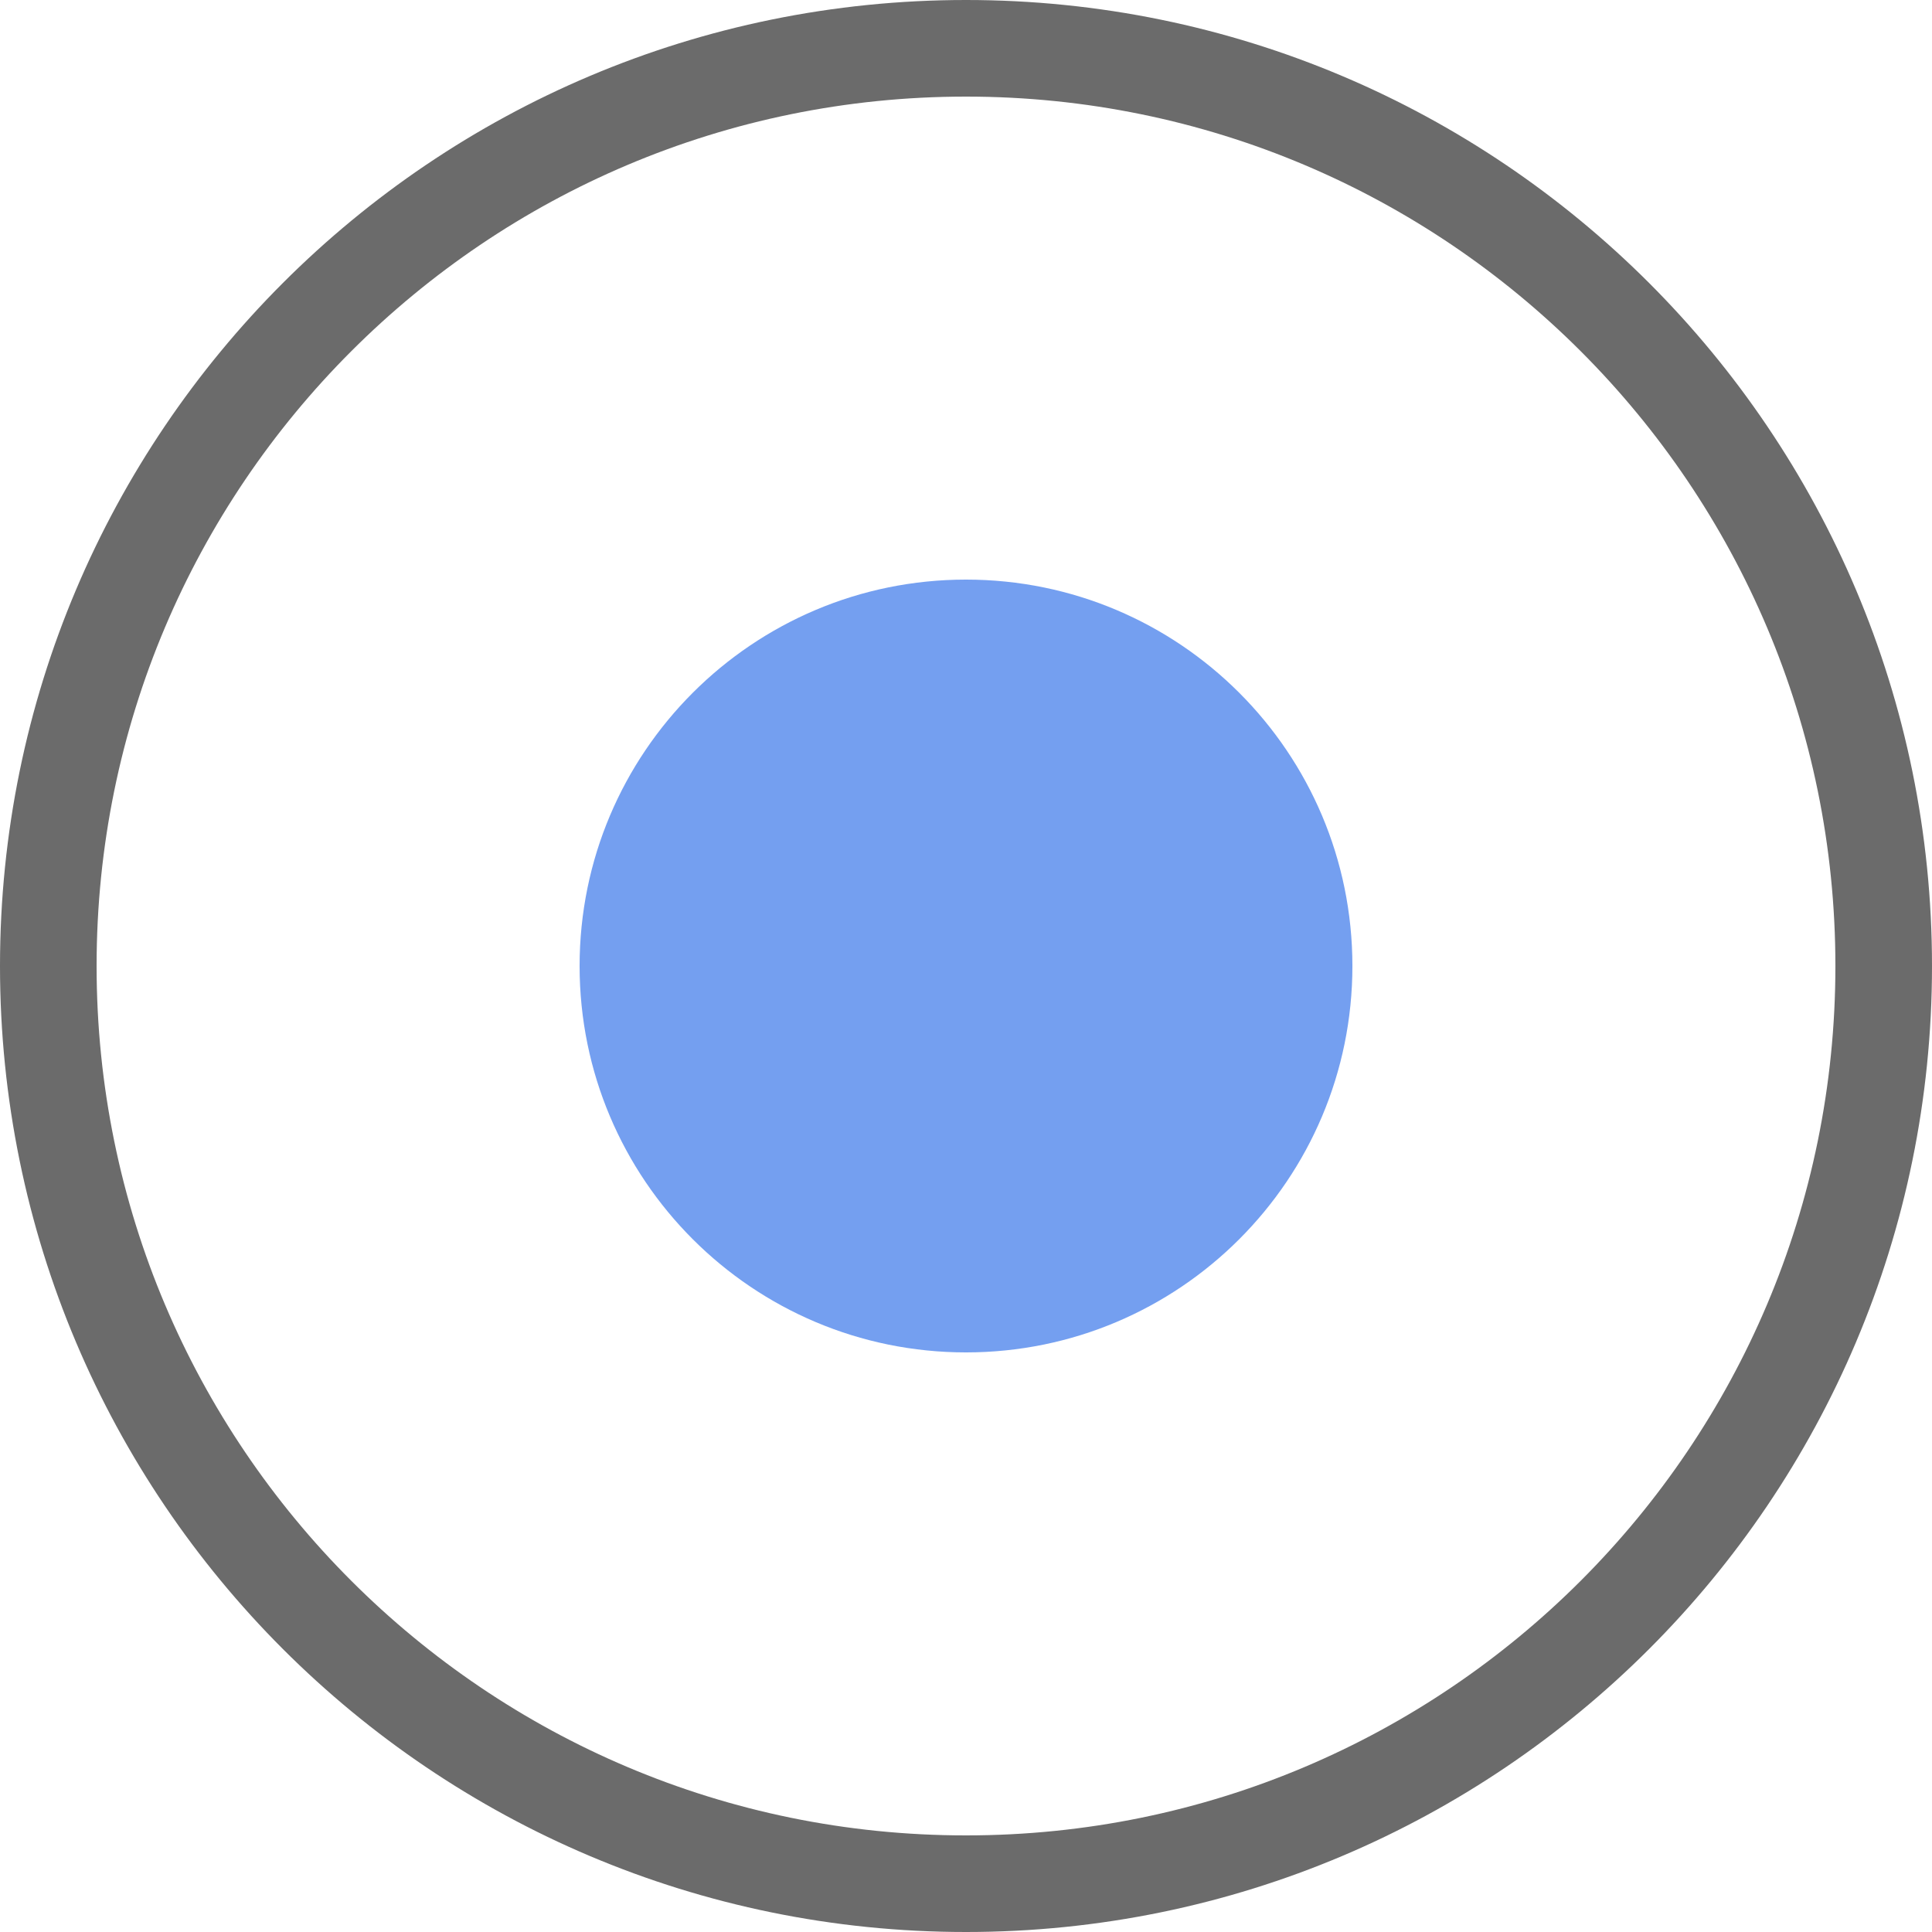
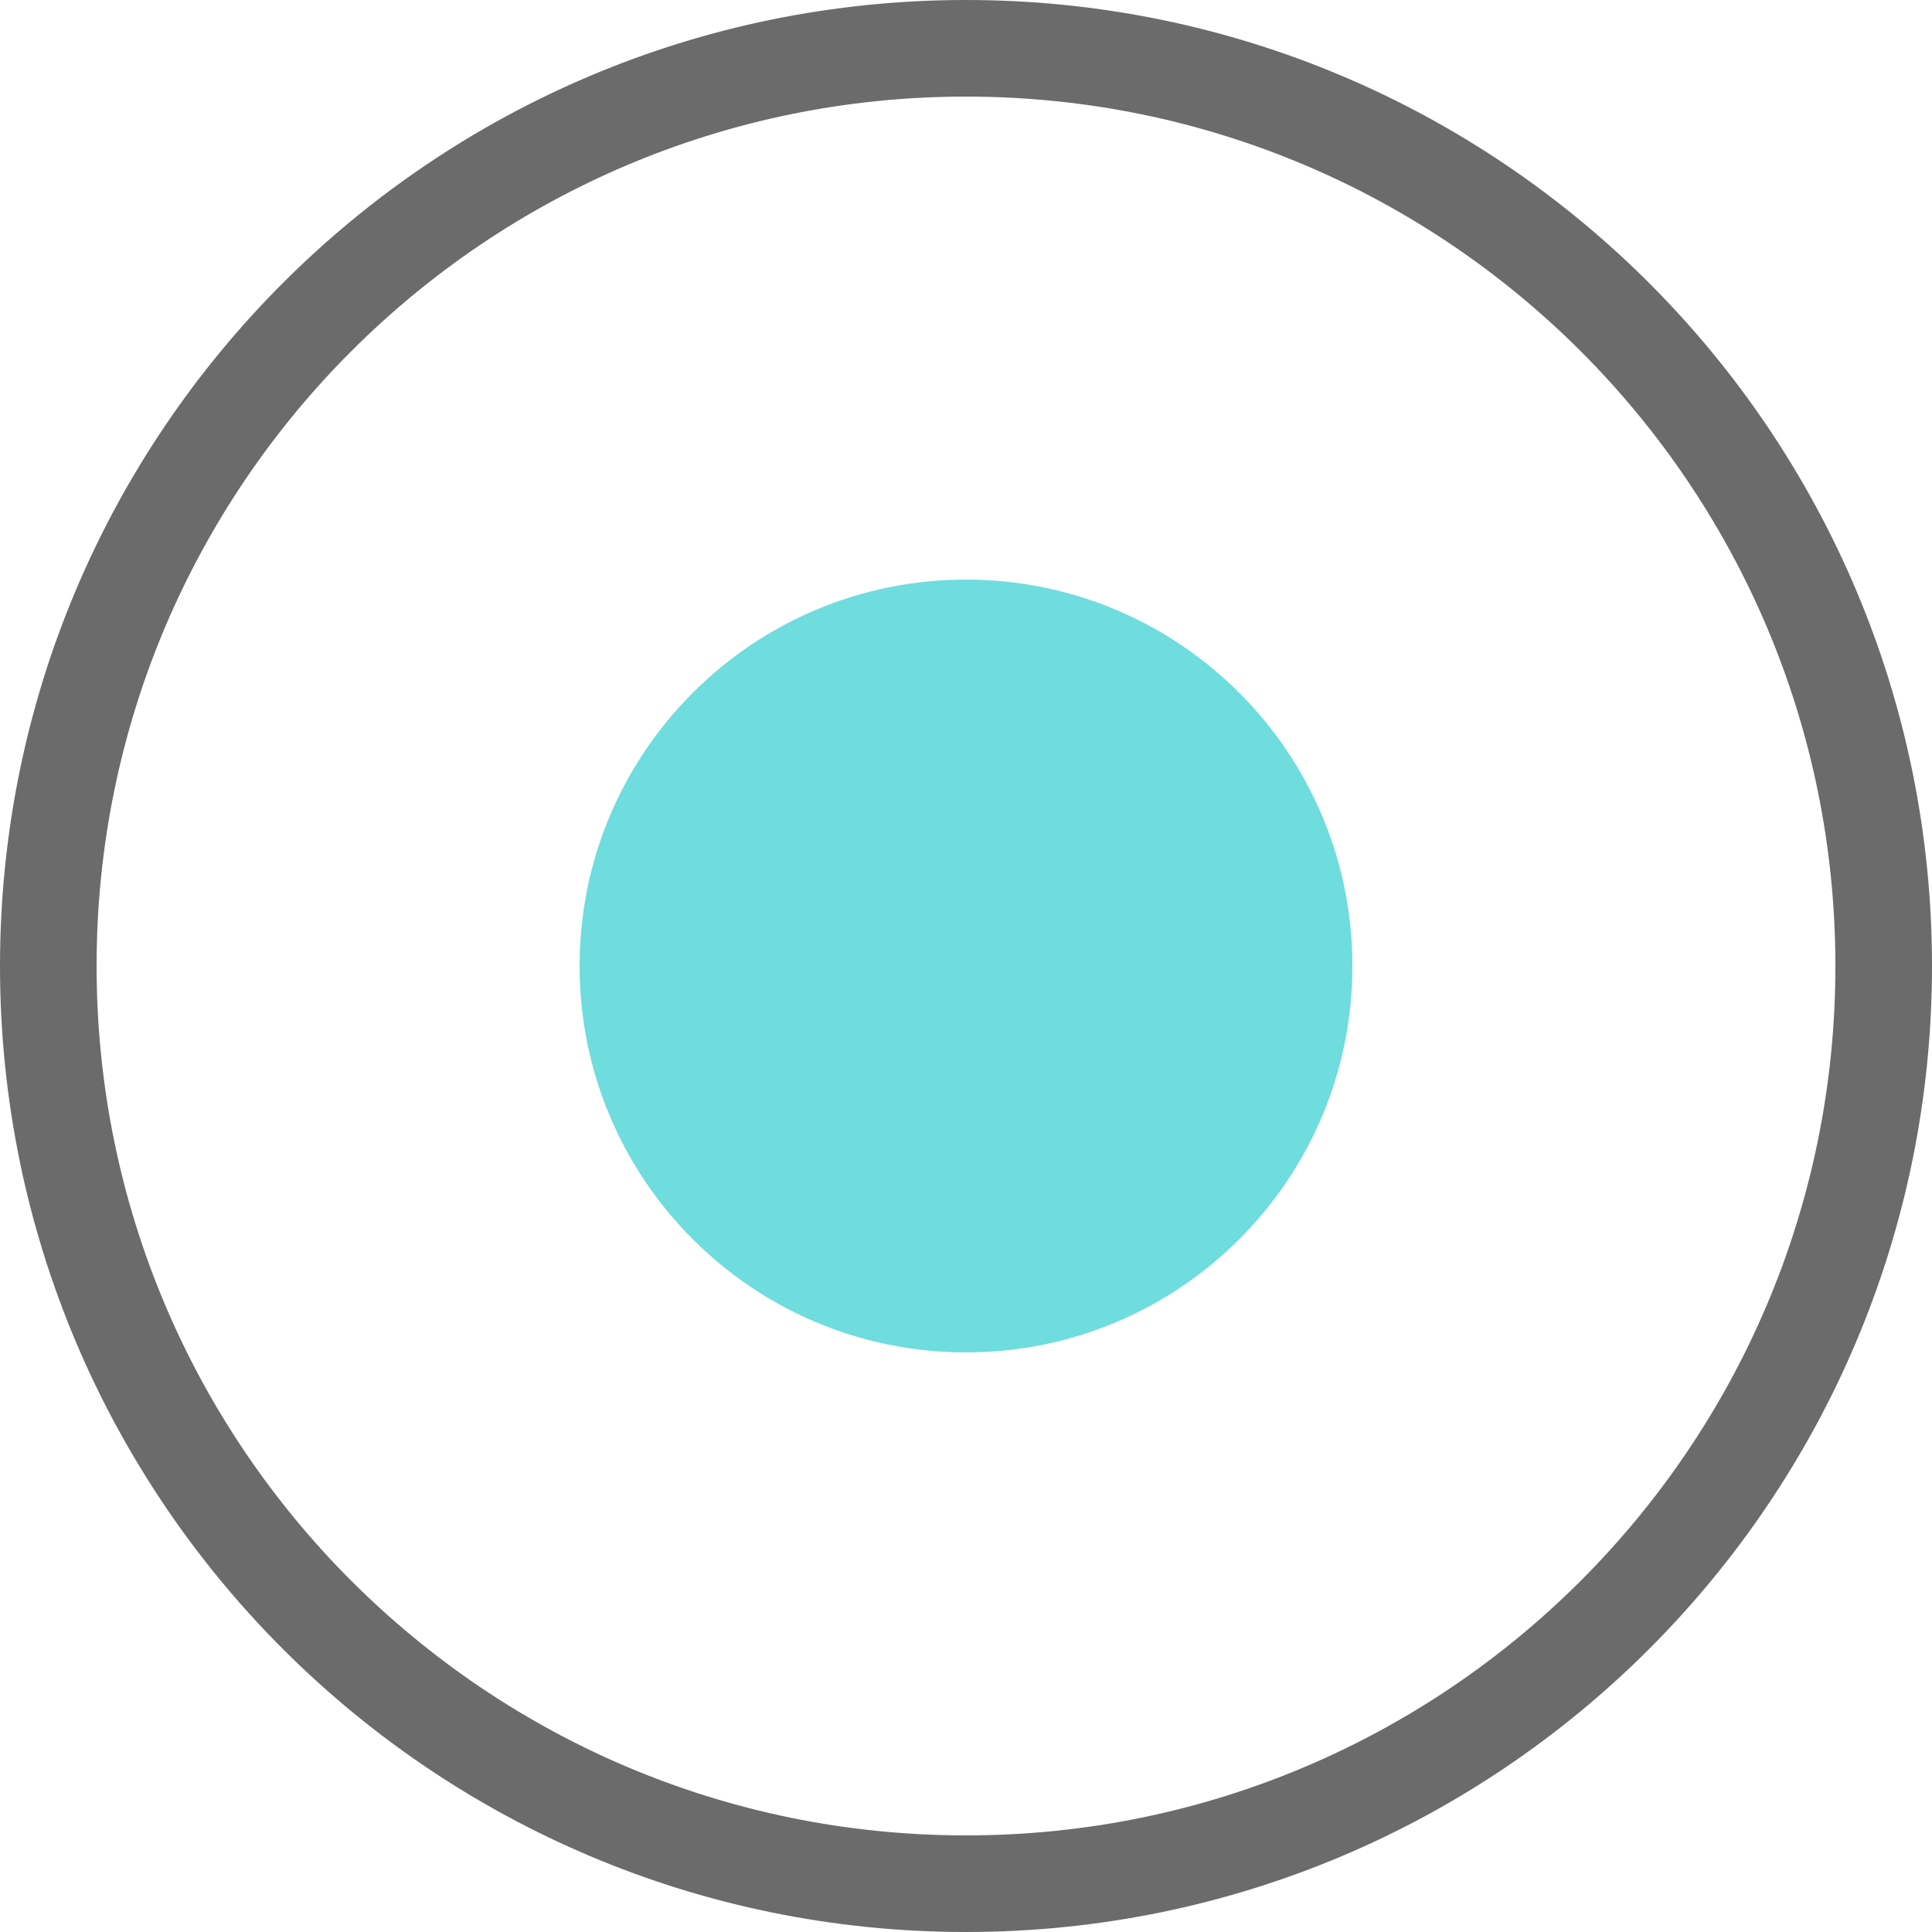
<svg xmlns="http://www.w3.org/2000/svg" width="20" height="20" viewBox="0 0 20 20" fill="none">
  <rect x="0.5" y="0.5" width="19" height="19" rx="9.5" stroke="#6B6B6B" />
-   <circle cx="10" cy="10" r="4" fill="#749FF0" />
+   <circle cx="10" cy="10" r="4" fill="#6FDCDE" />
</svg>
